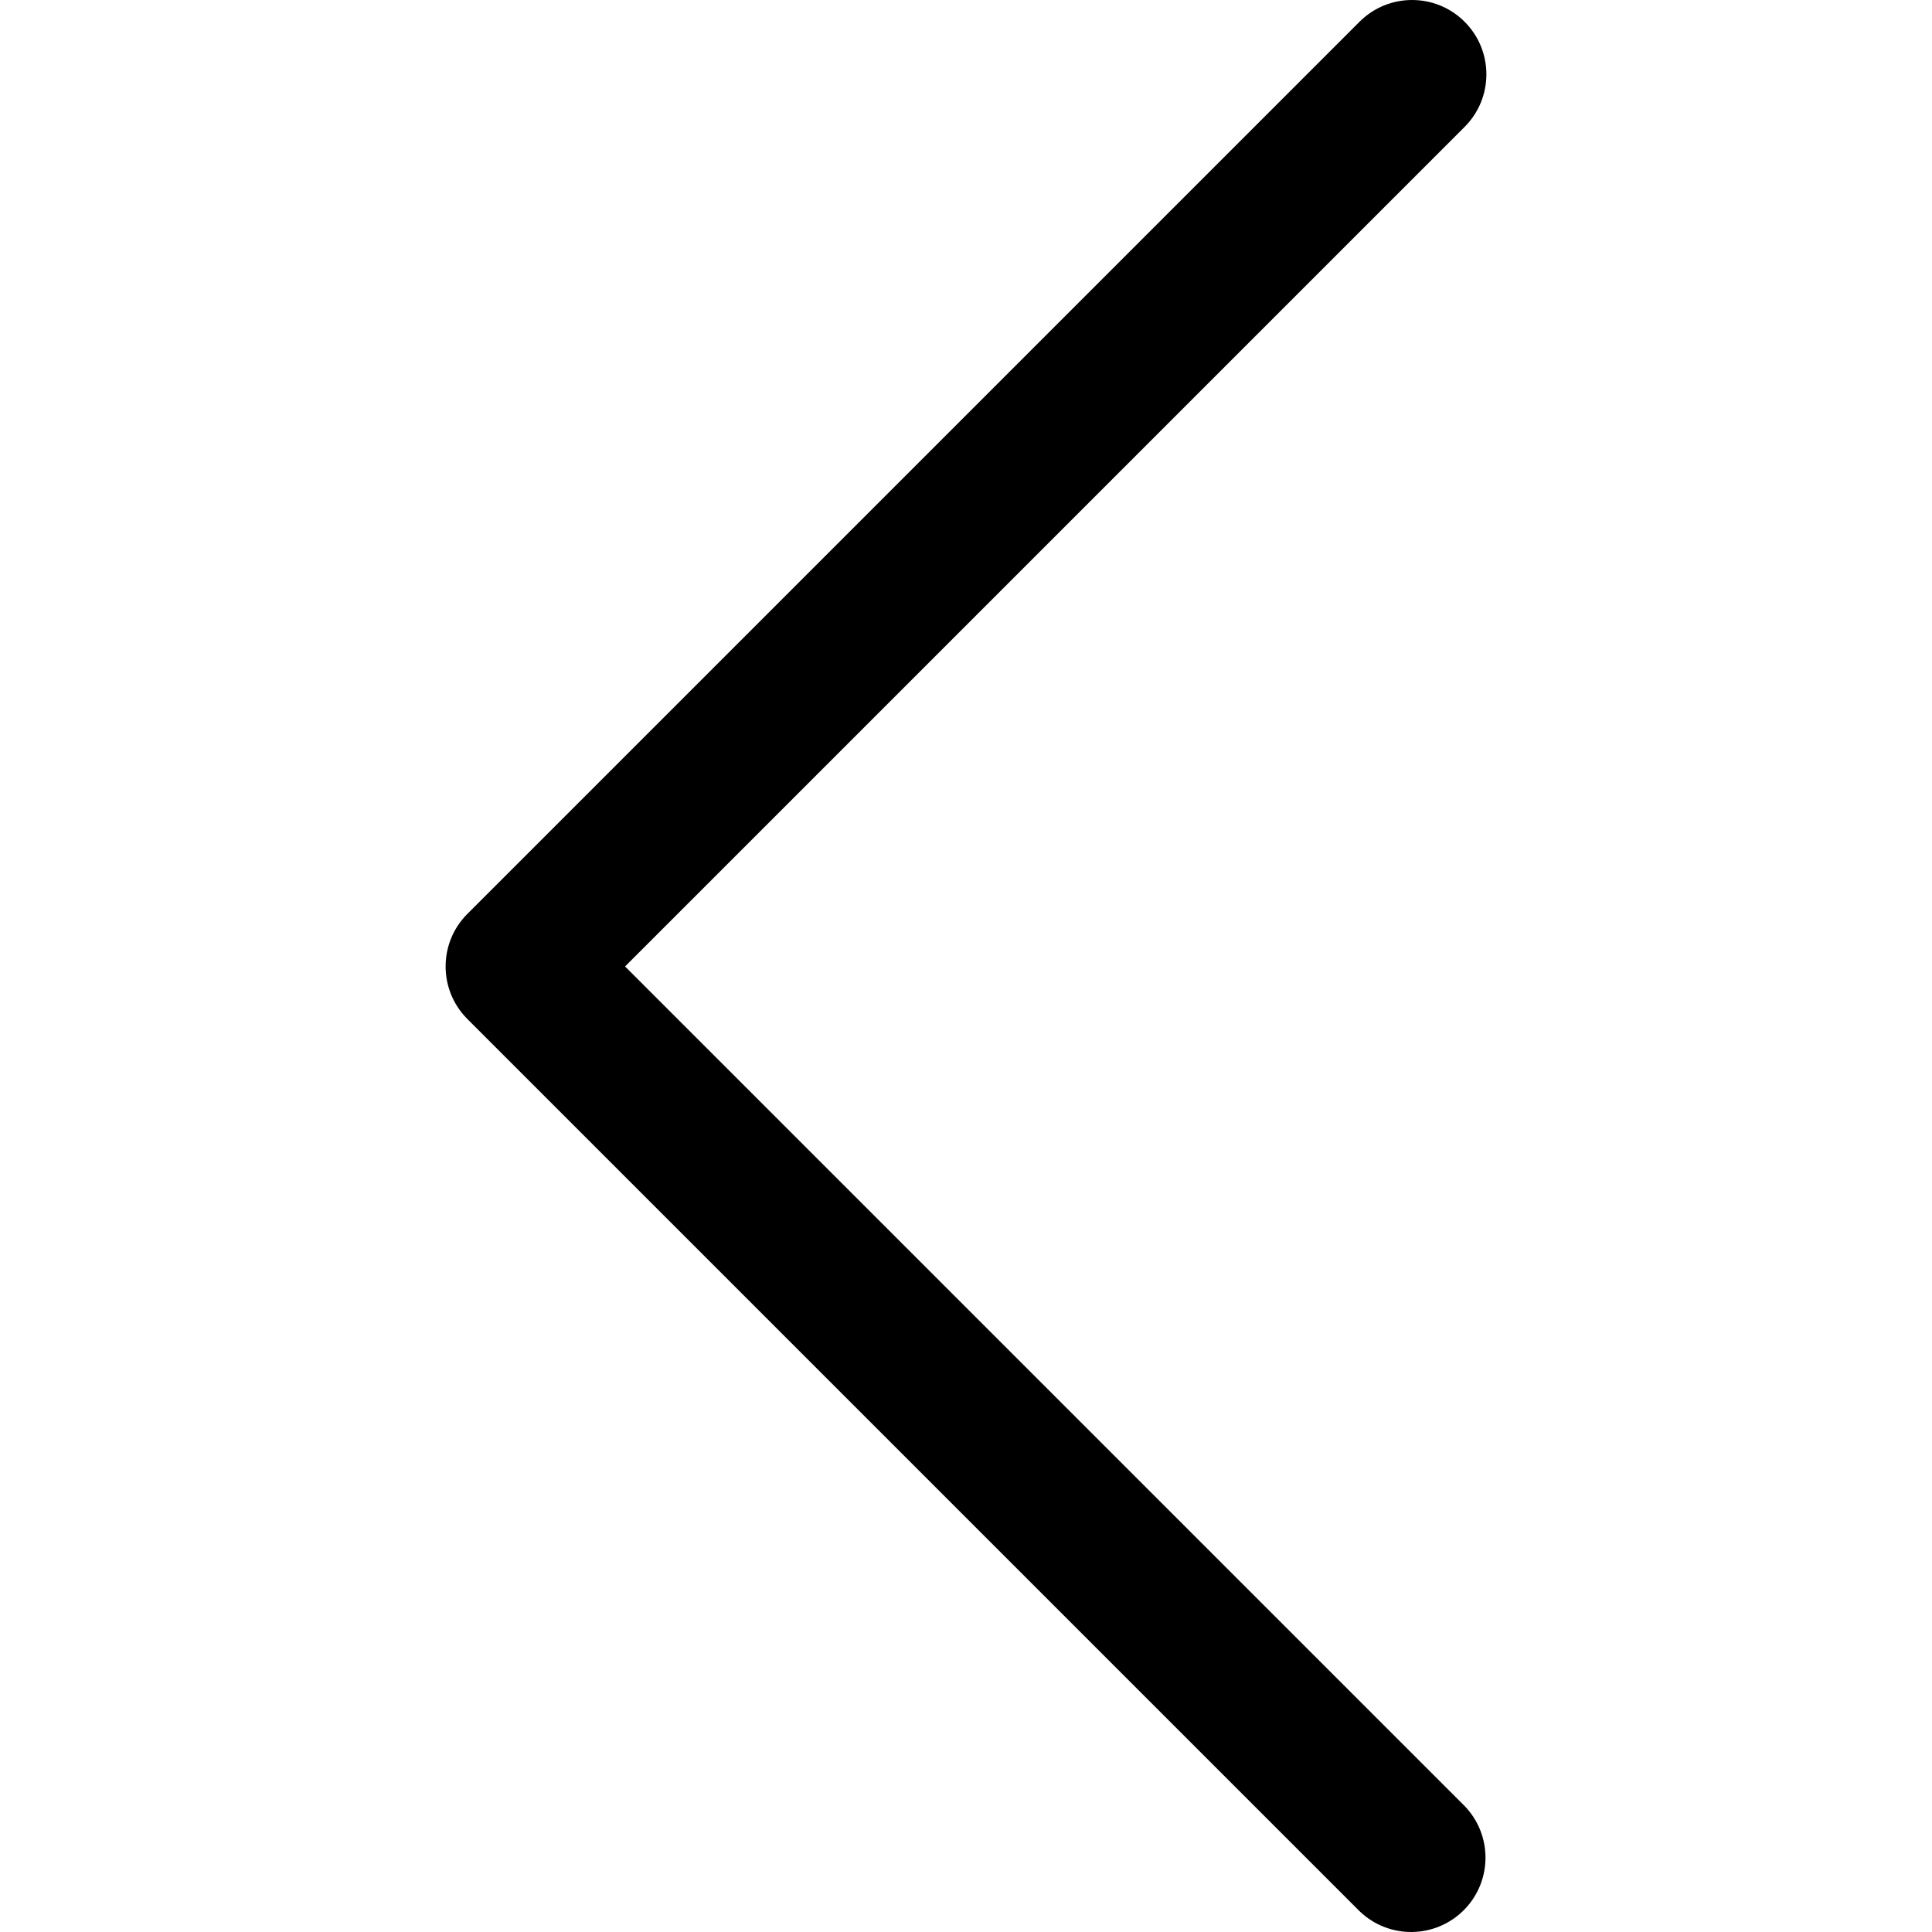
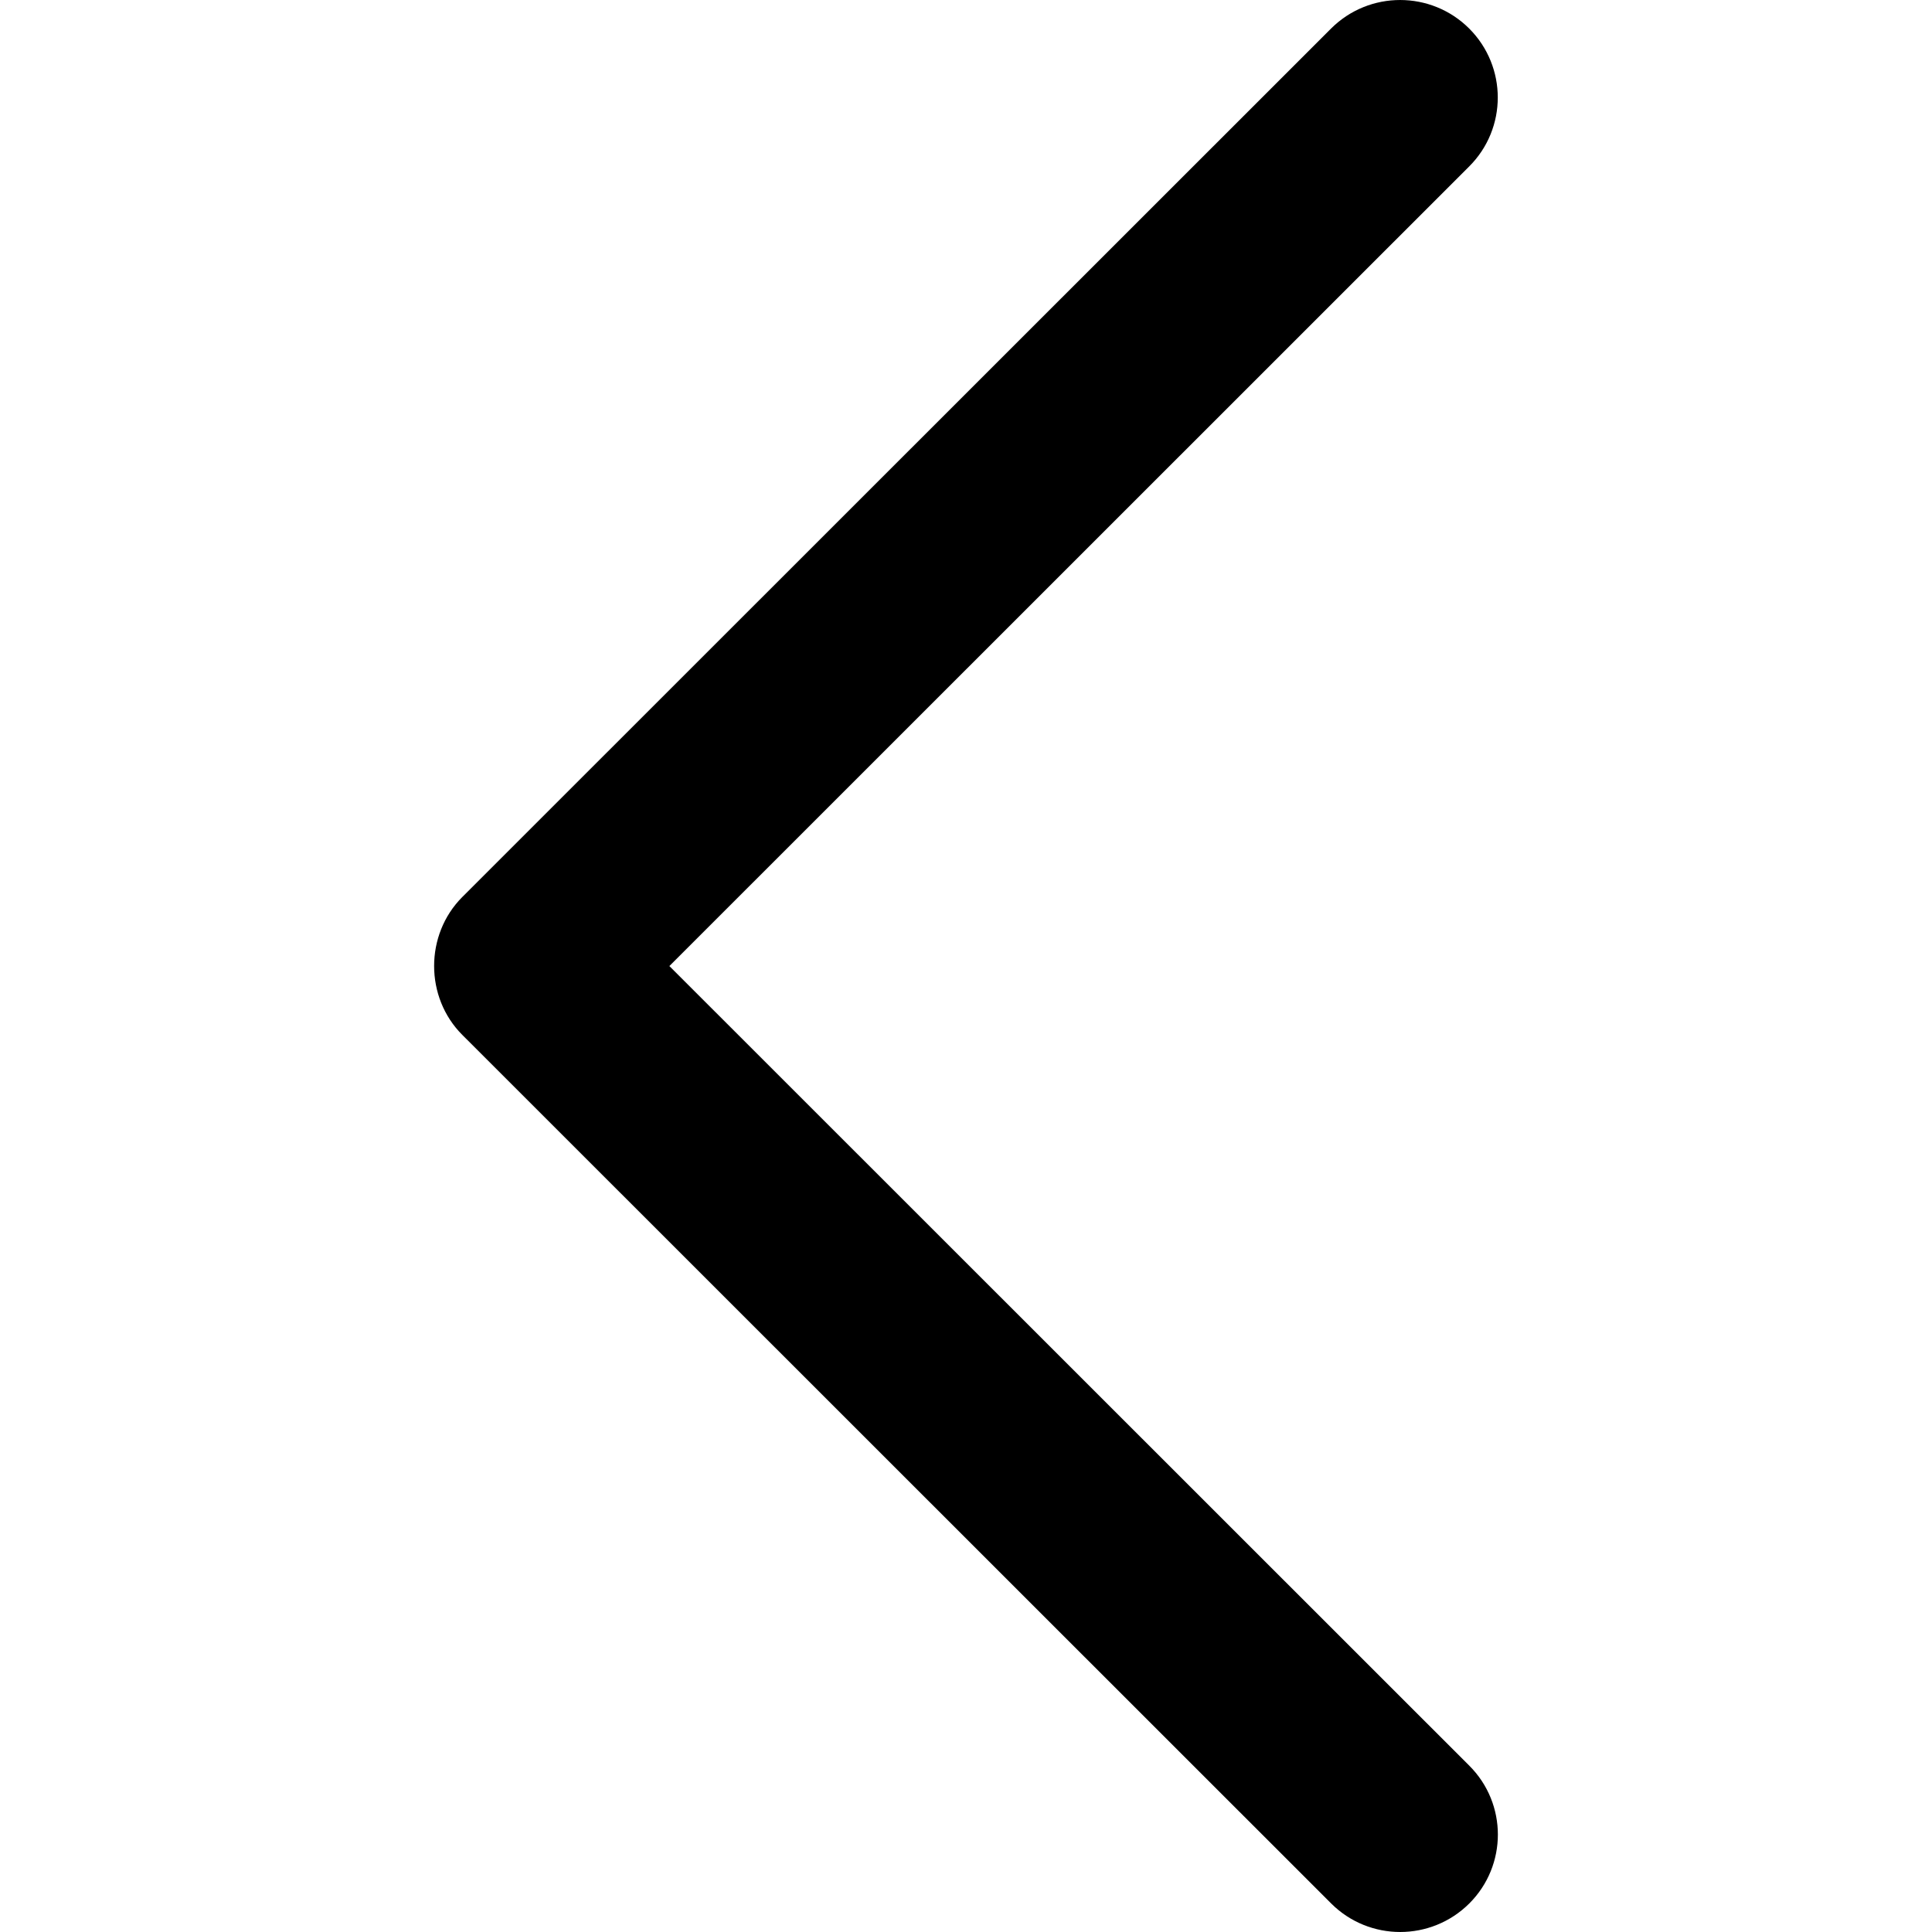
- <svg xmlns="http://www.w3.org/2000/svg" version="1.1" id="Capa_1" x="0px" y="0px" viewBox="0 0 443.52 443.52" style="enable-background:new 0 0 443.52 443.52;" xml:space="preserve">
+ <svg xmlns="http://www.w3.org/2000/svg" version="1.1" id="Capa_1" x="0px" y="0px" viewBox="0 0 240.823 240.823" style="enable-background:new 0 0 240.823 240.823;" xml:space="preserve">
  <g>
+     <path id="Chevron_Right" d="M57.633,129.007L165.93,237.268c4.752,4.74,12.451,4.74,17.215,0c4.752-4.74,4.752-12.439,0-17.179   l-99.707-99.671l99.695-99.671c4.752-4.74,4.752-12.439,0-17.191c-4.752-4.74-12.463-4.74-17.215,0L57.621,111.816   C52.942,116.507,52.942,124.327,57.633,129.007z" />
    <g>
-       <path d="M143.492,221.863L336.226,29.129c6.663-6.664,6.663-17.468,0-24.132c-6.665-6.662-17.468-6.662-24.132,0l-204.8,204.8    c-6.662,6.664-6.662,17.468,0,24.132l204.8,204.8c6.78,6.548,17.584,6.36,24.132-0.42c6.387-6.614,6.387-17.099,0-23.712    L143.492,221.863z" />
-     </g>
+ 	</g>
+     <g>
+ 	</g>
+     <g>
+ 	</g>
+     <g>
+ 	</g>
+     <g>
+ 	</g>
+     <g>
+ 	</g>
  </g>
  <g>
</g>
  <g>
</g>
  <g>
</g>
  <g>
</g>
  <g>
</g>
  <g>
</g>
  <g>
</g>
  <g>
</g>
  <g>
</g>
  <g>
</g>
  <g>
</g>
  <g>
</g>
  <g>
</g>
  <g>
</g>
  <g>
</g>
</svg>
